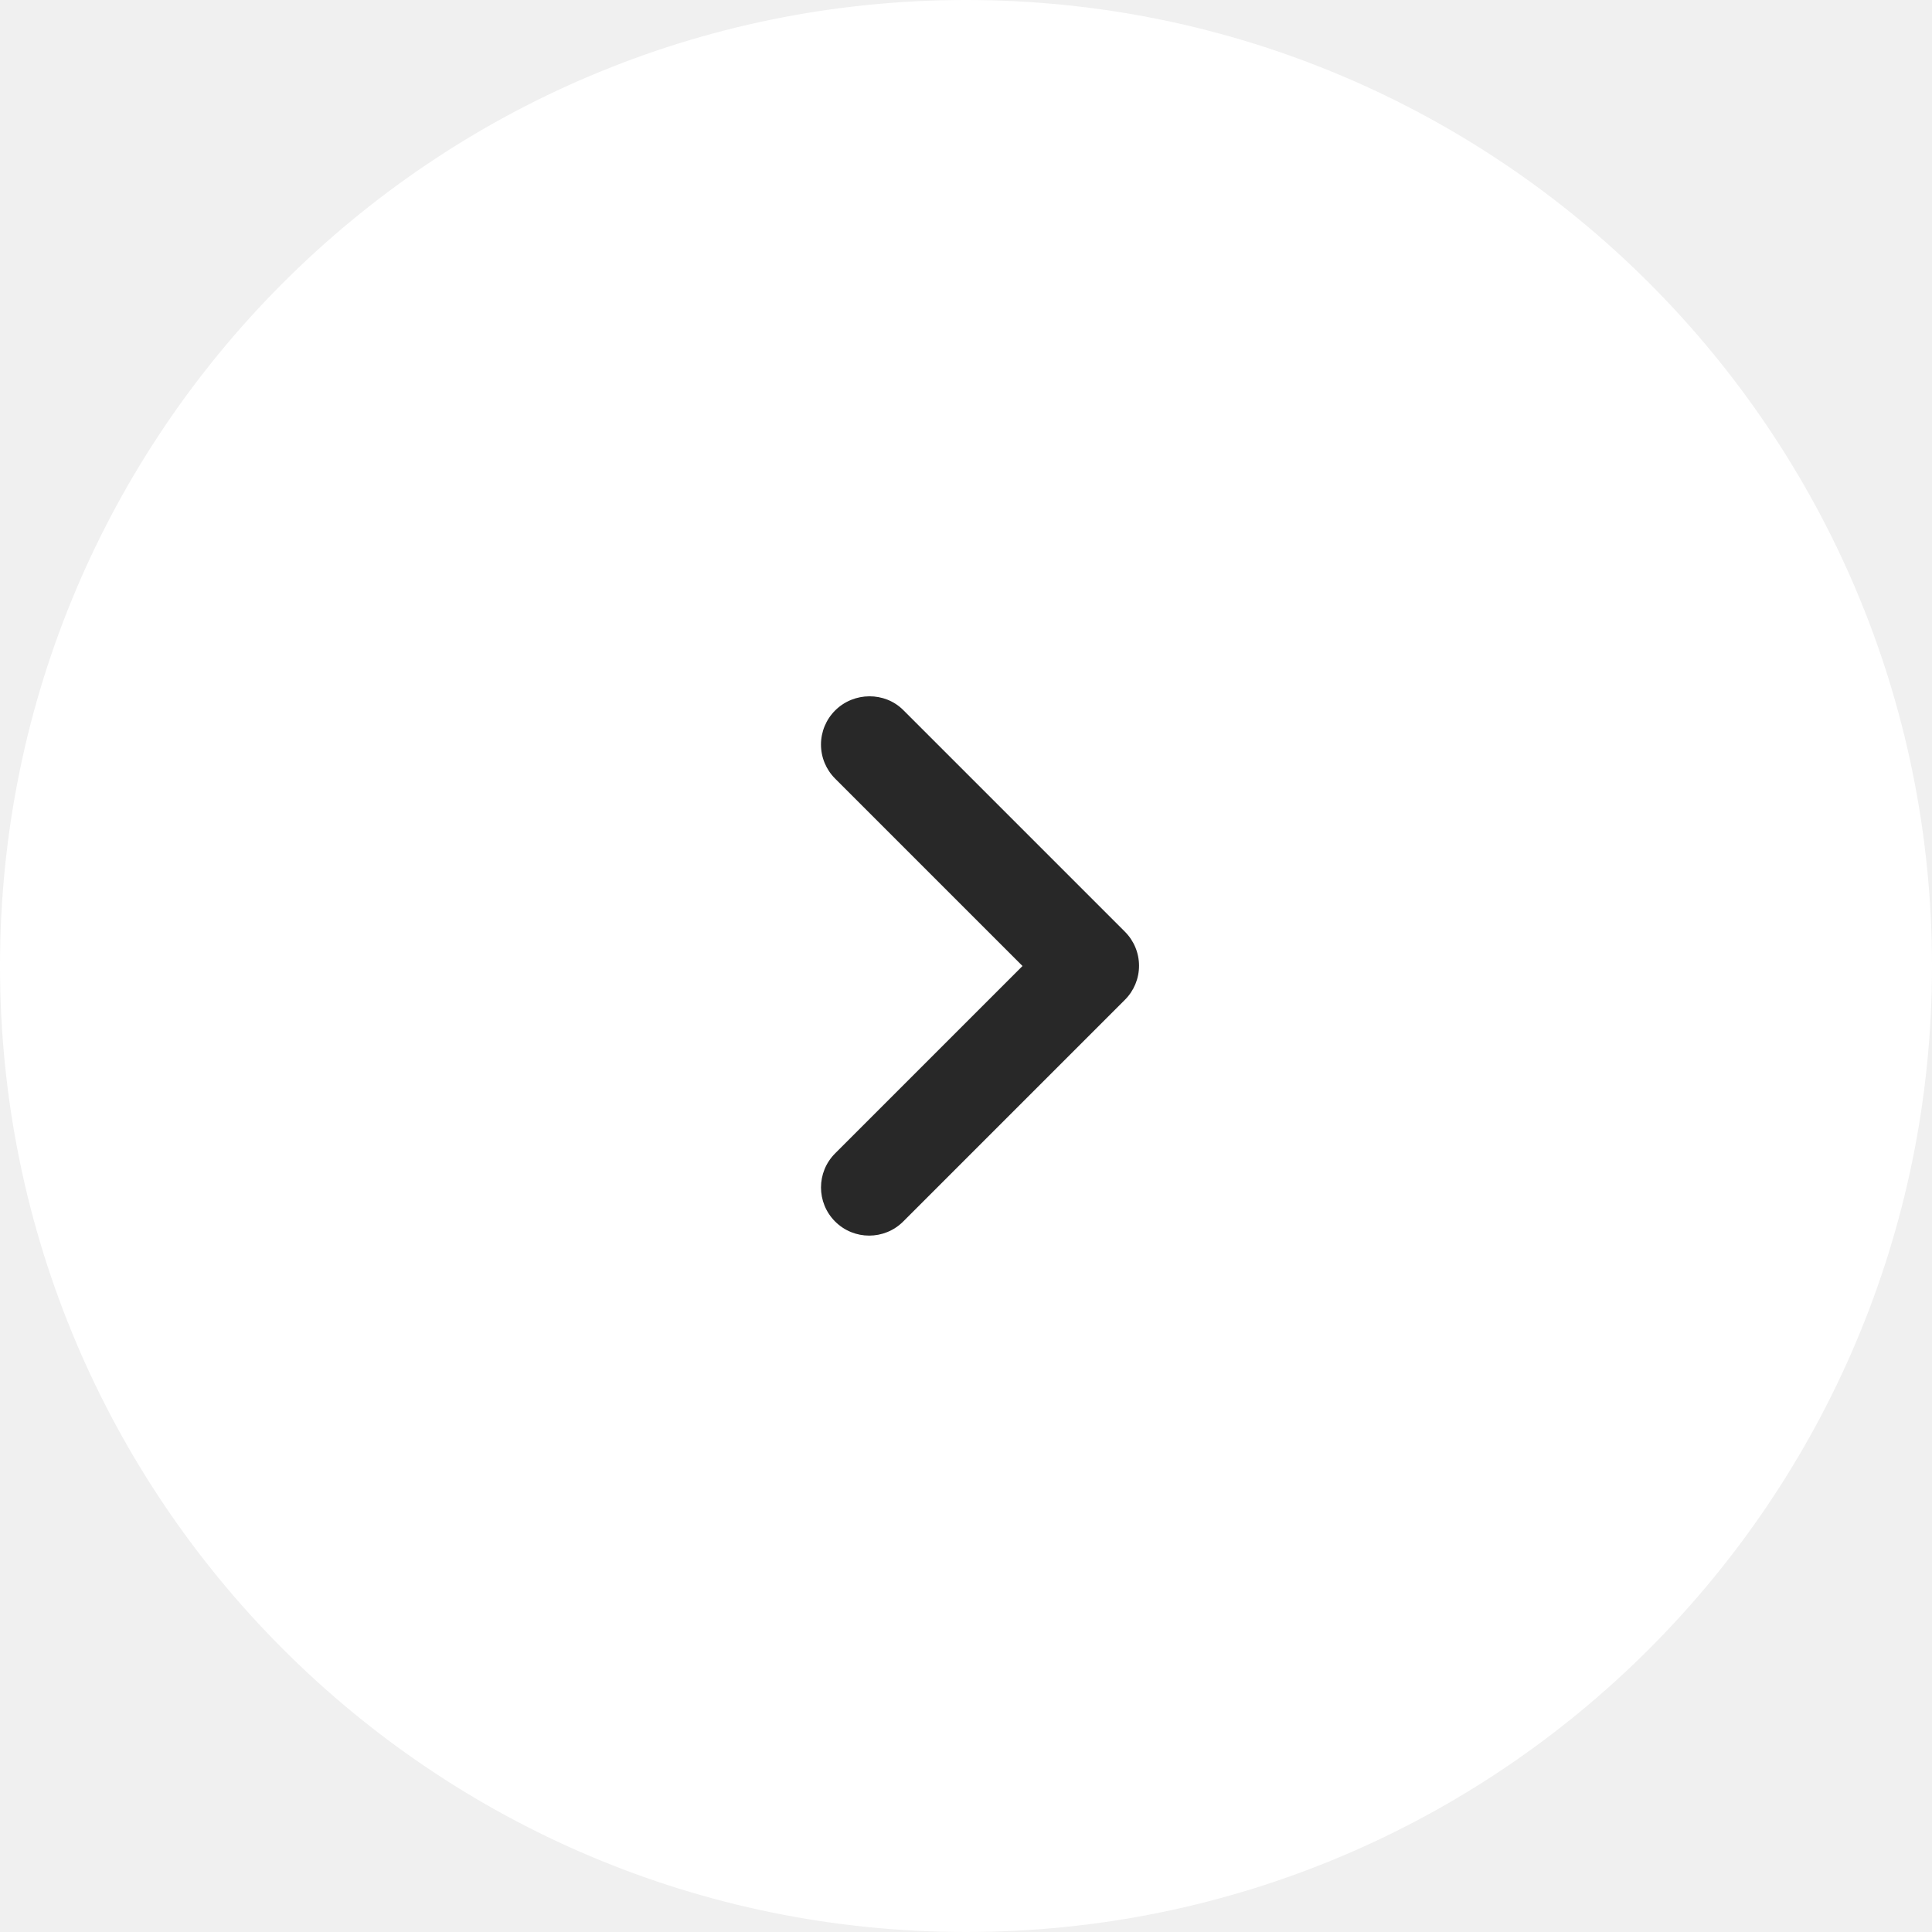
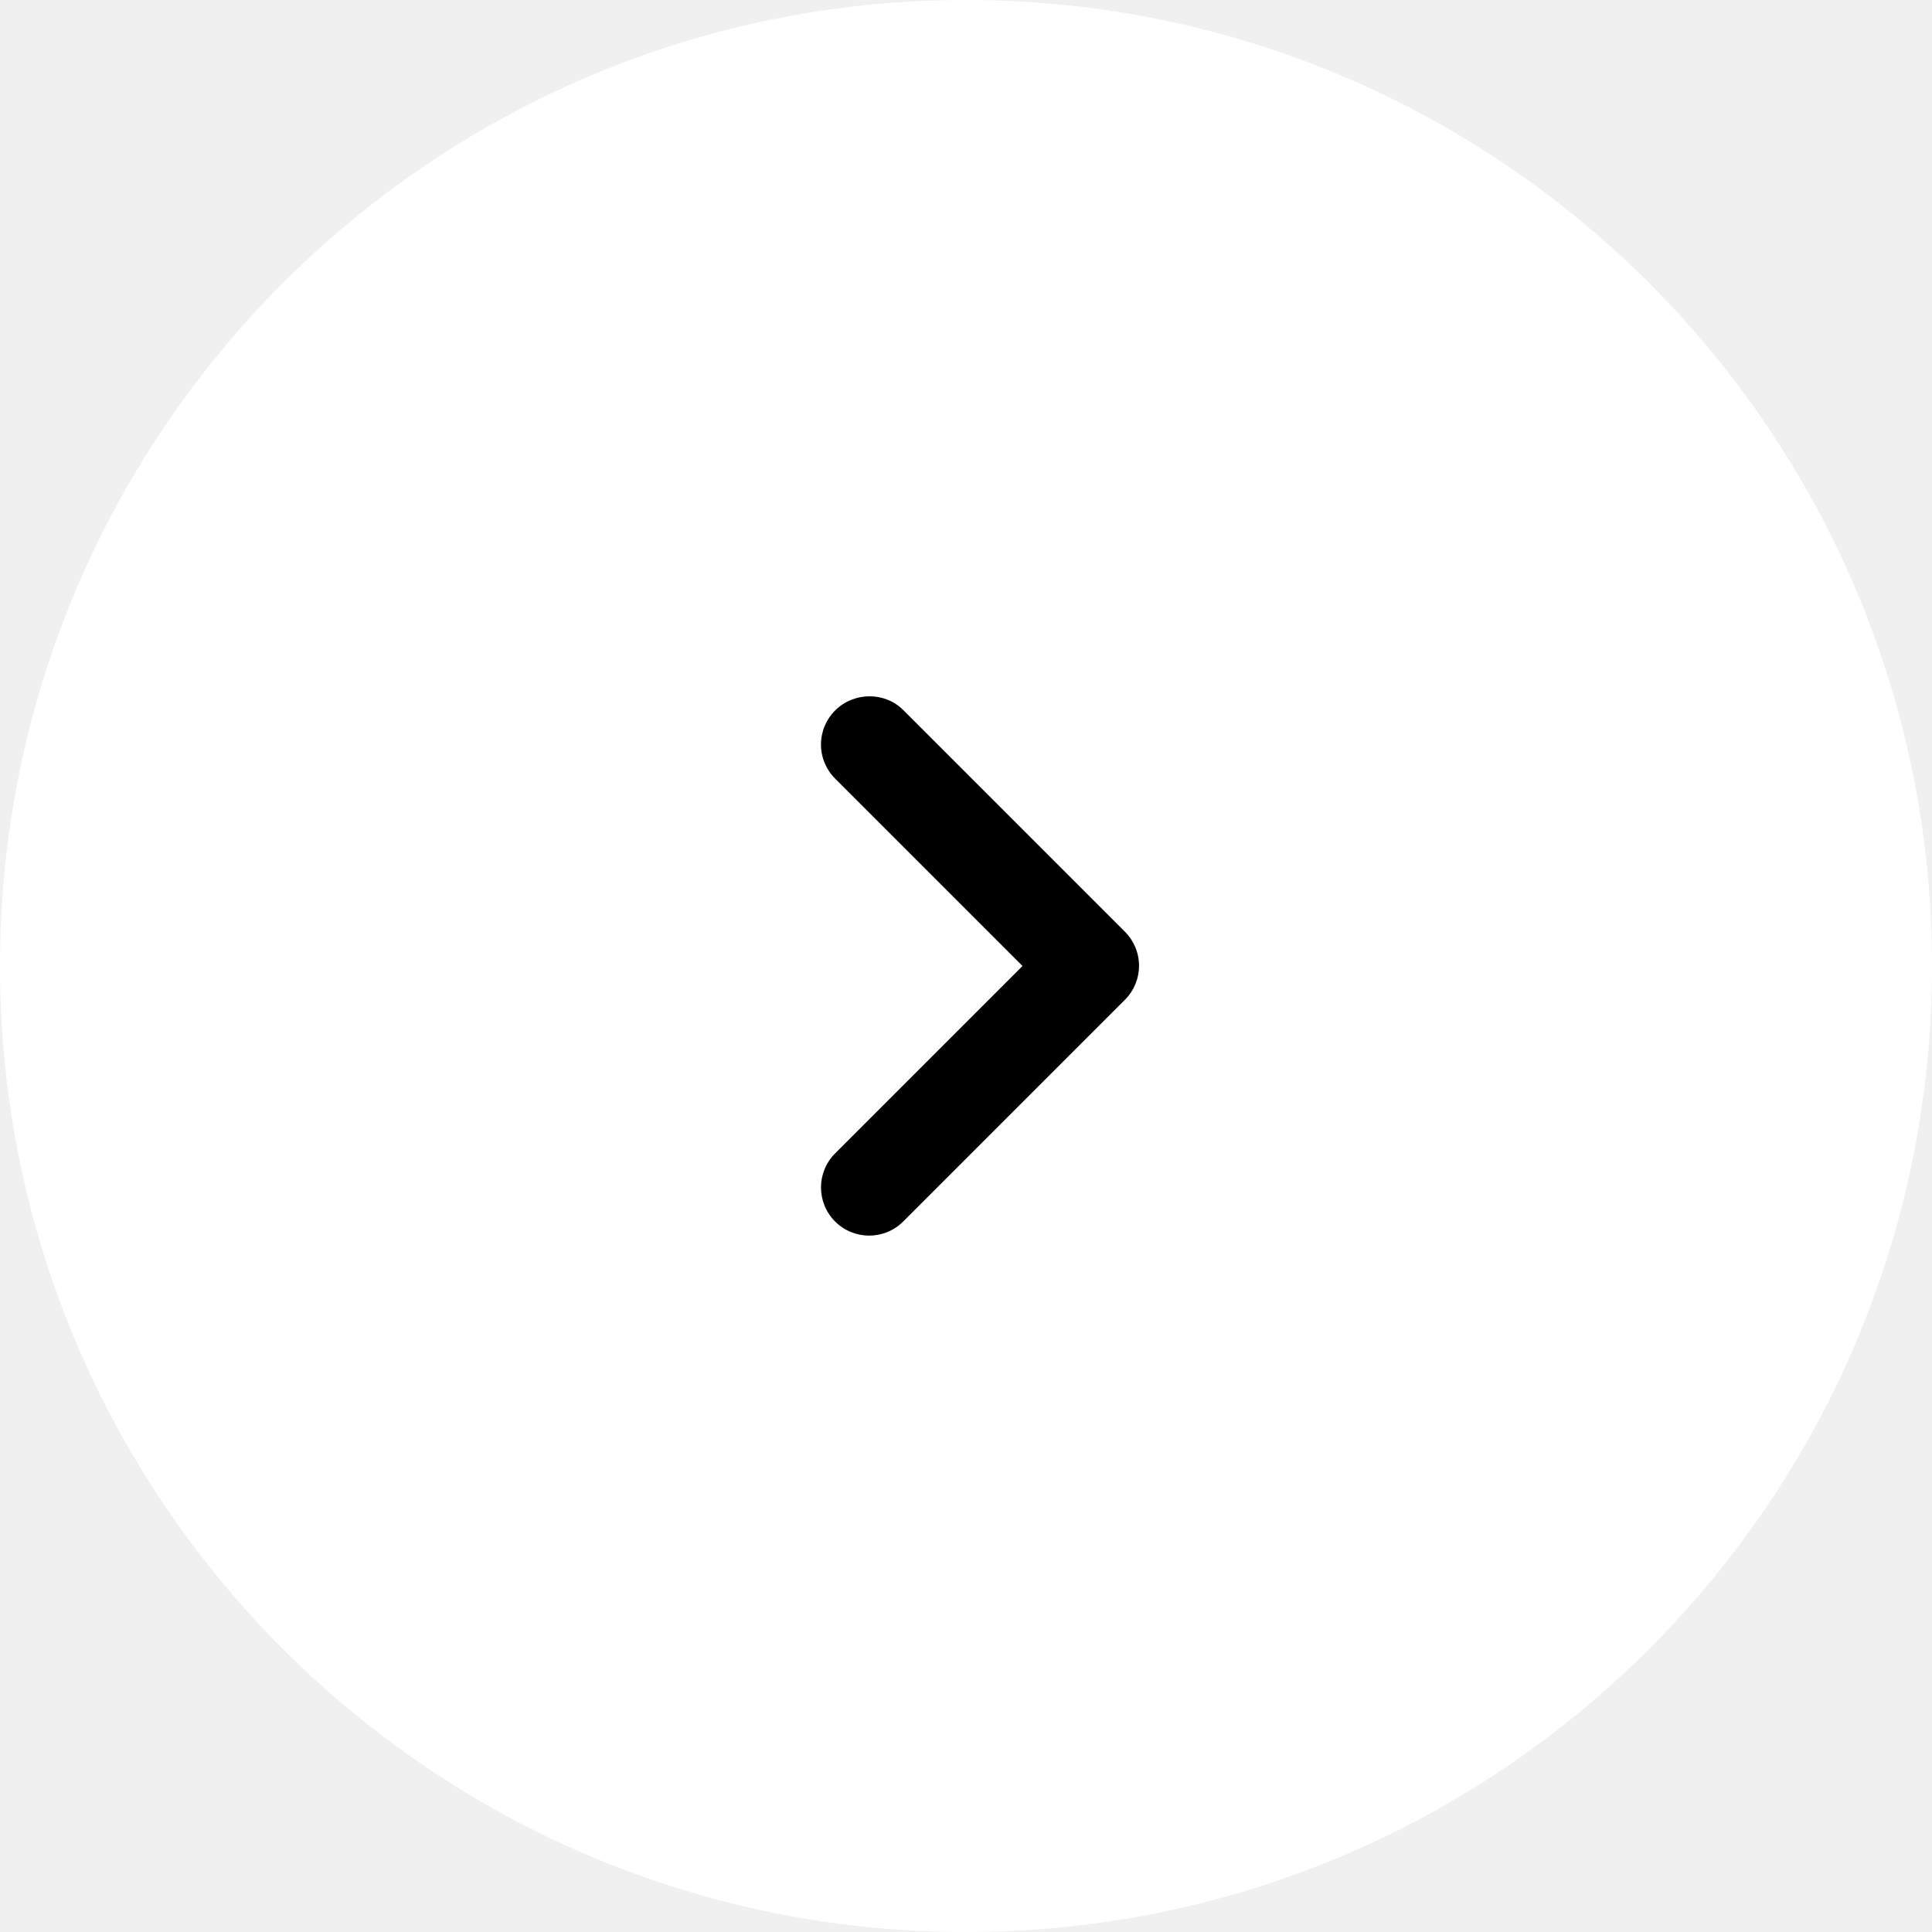
- <svg xmlns="http://www.w3.org/2000/svg" width="40" height="40" fill="none" viewBox="0 0 40 40">
+ <svg xmlns="http://www.w3.org/2000/svg" width="40" height="40" viewBox="0 0 40 40">
  <rect width="40" height="40" rx="20" fill="#fff" />
  <g clip-path="url(#bclip0_905_1237)">
-     <path d="M17.29 14.71a.996.996 0 000 1.41L21.17 20l-3.88 3.88a.996.996 0 101.41 1.41l4.59-4.59a.996.996 0 000-1.41L18.7 14.7c-.38-.38-1.02-.38-1.41.01z" fill="#282828" />
+     <path d="M17.29 14.71a.996.996 0 000 1.41L21.17 20l-3.88 3.88a.996.996 0 101.41 1.41l4.59-4.59a.996.996 0 000-1.41L18.7 14.7c-.38-.38-1.02-.38-1.41.01z" />
  </g>
  <defs>
    <clipPath id="bclip0_905_1237">
      <path fill="#fff" transform="translate(8 8)" d="M0 0h24v24H0z" />
    </clipPath>
  </defs>
</svg>
